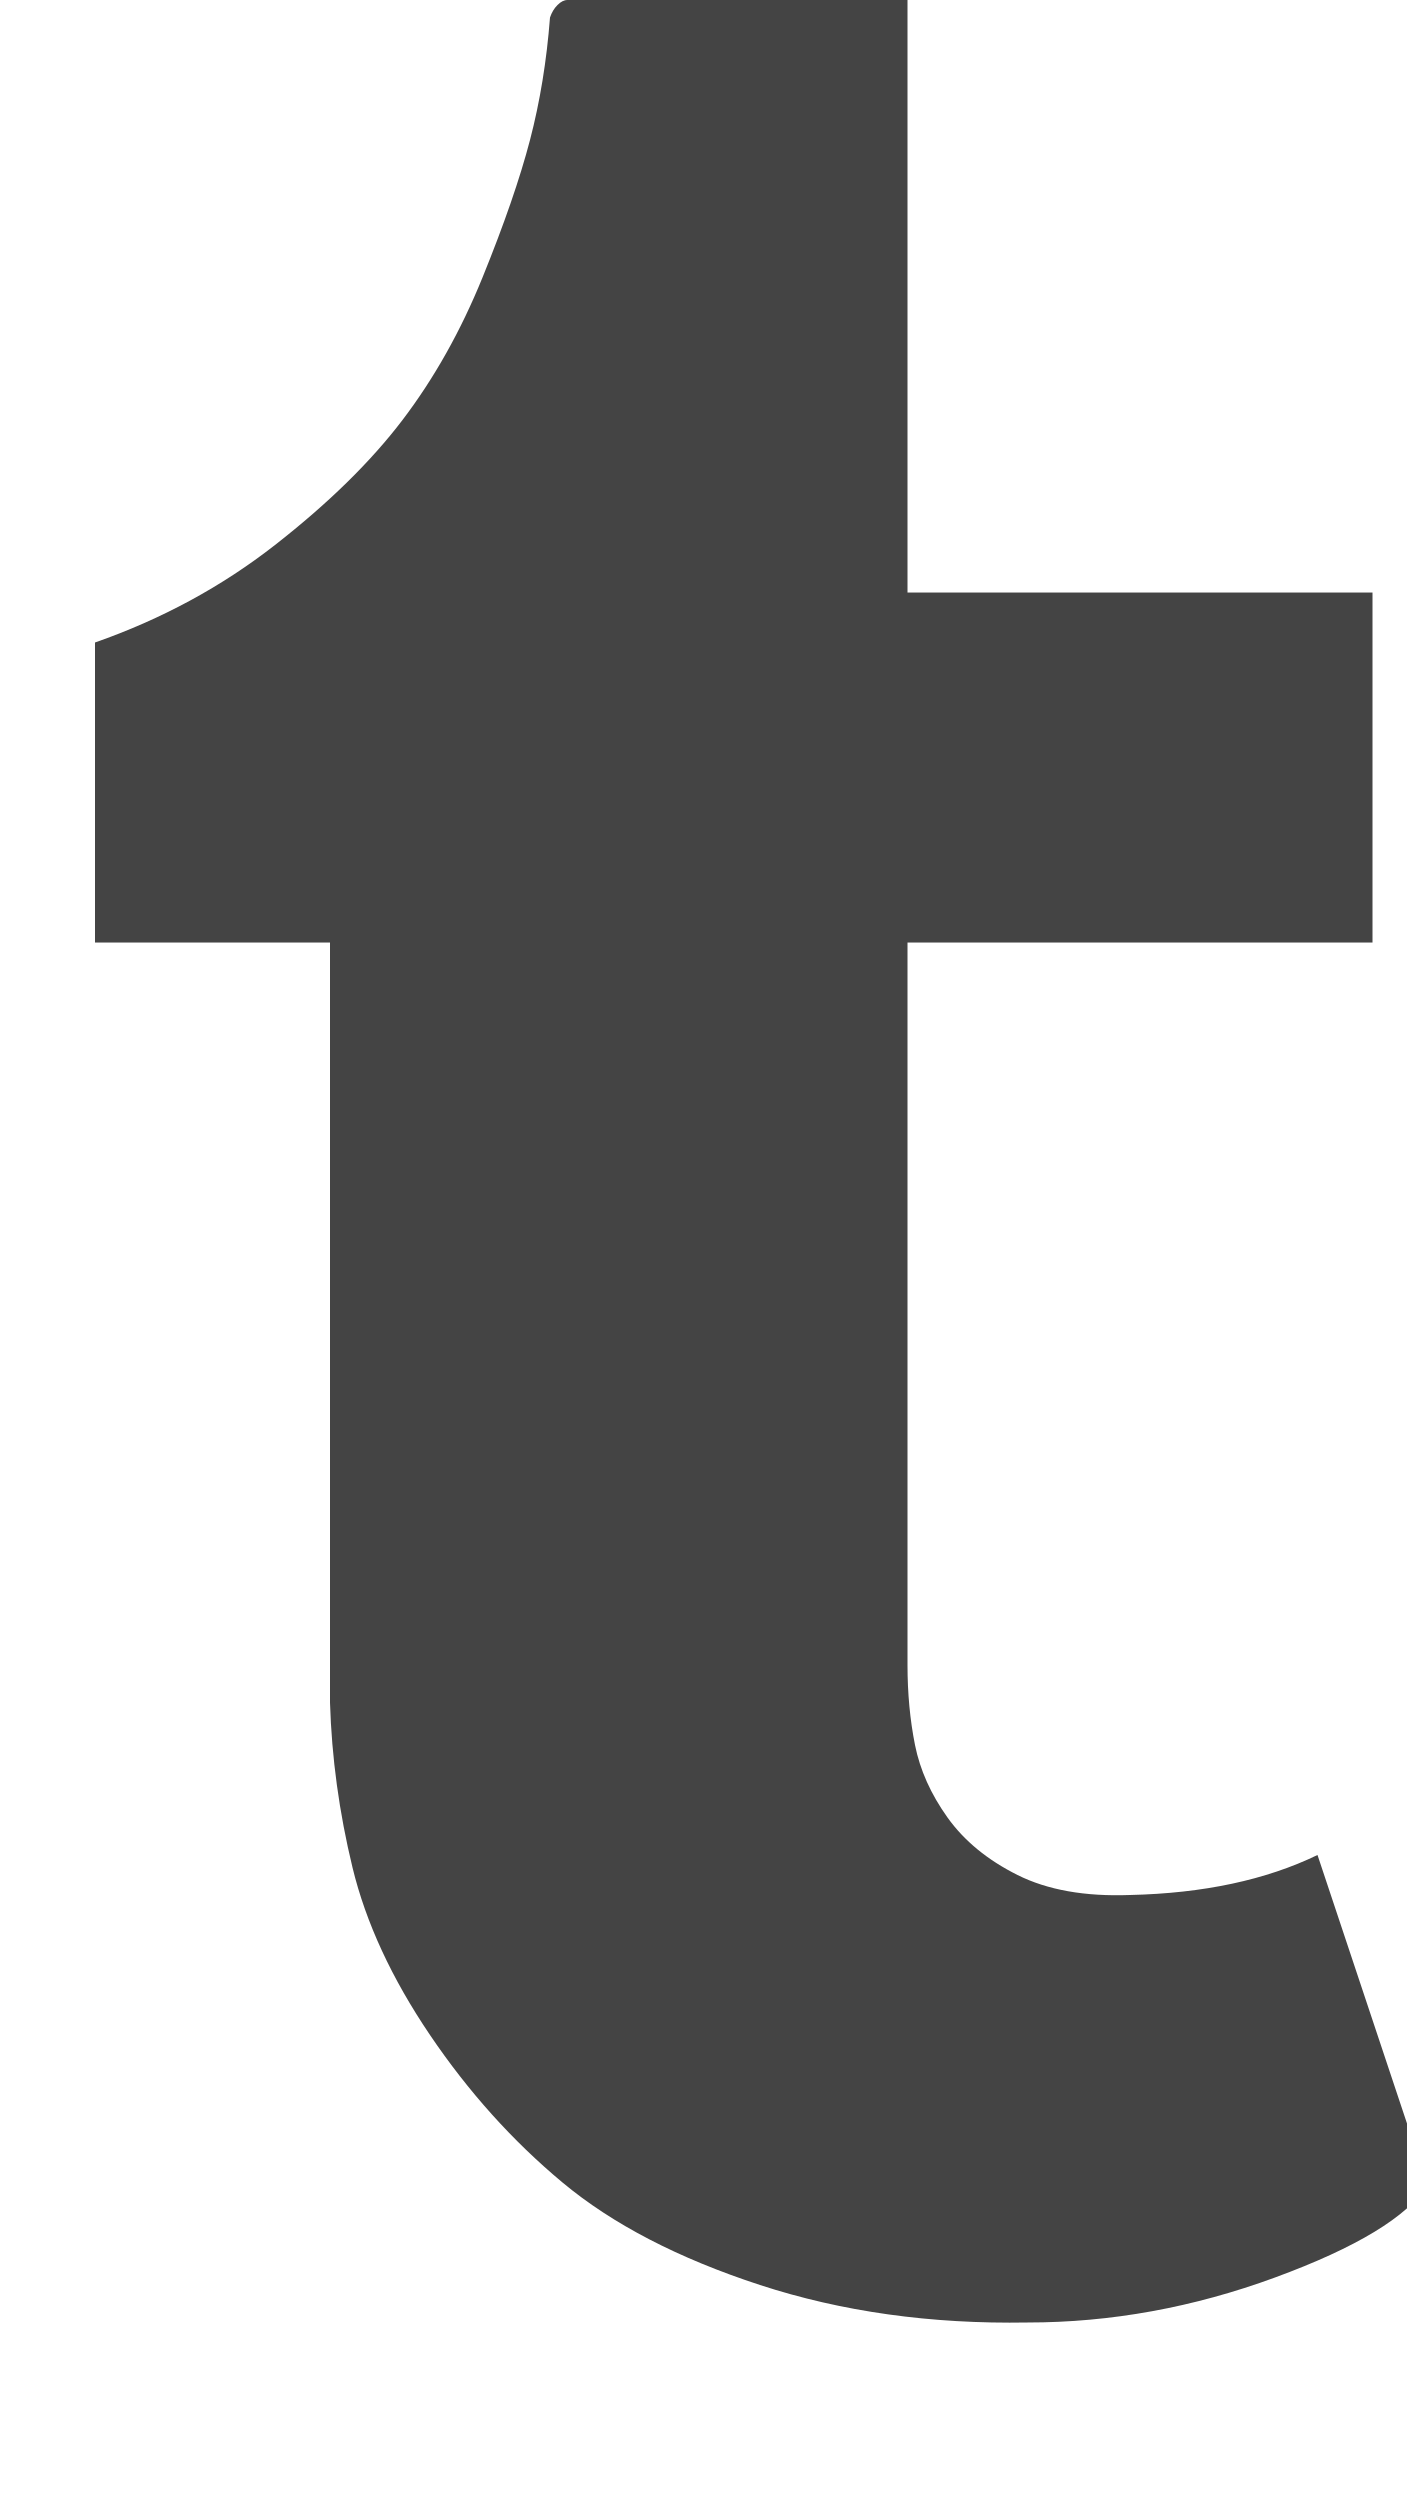
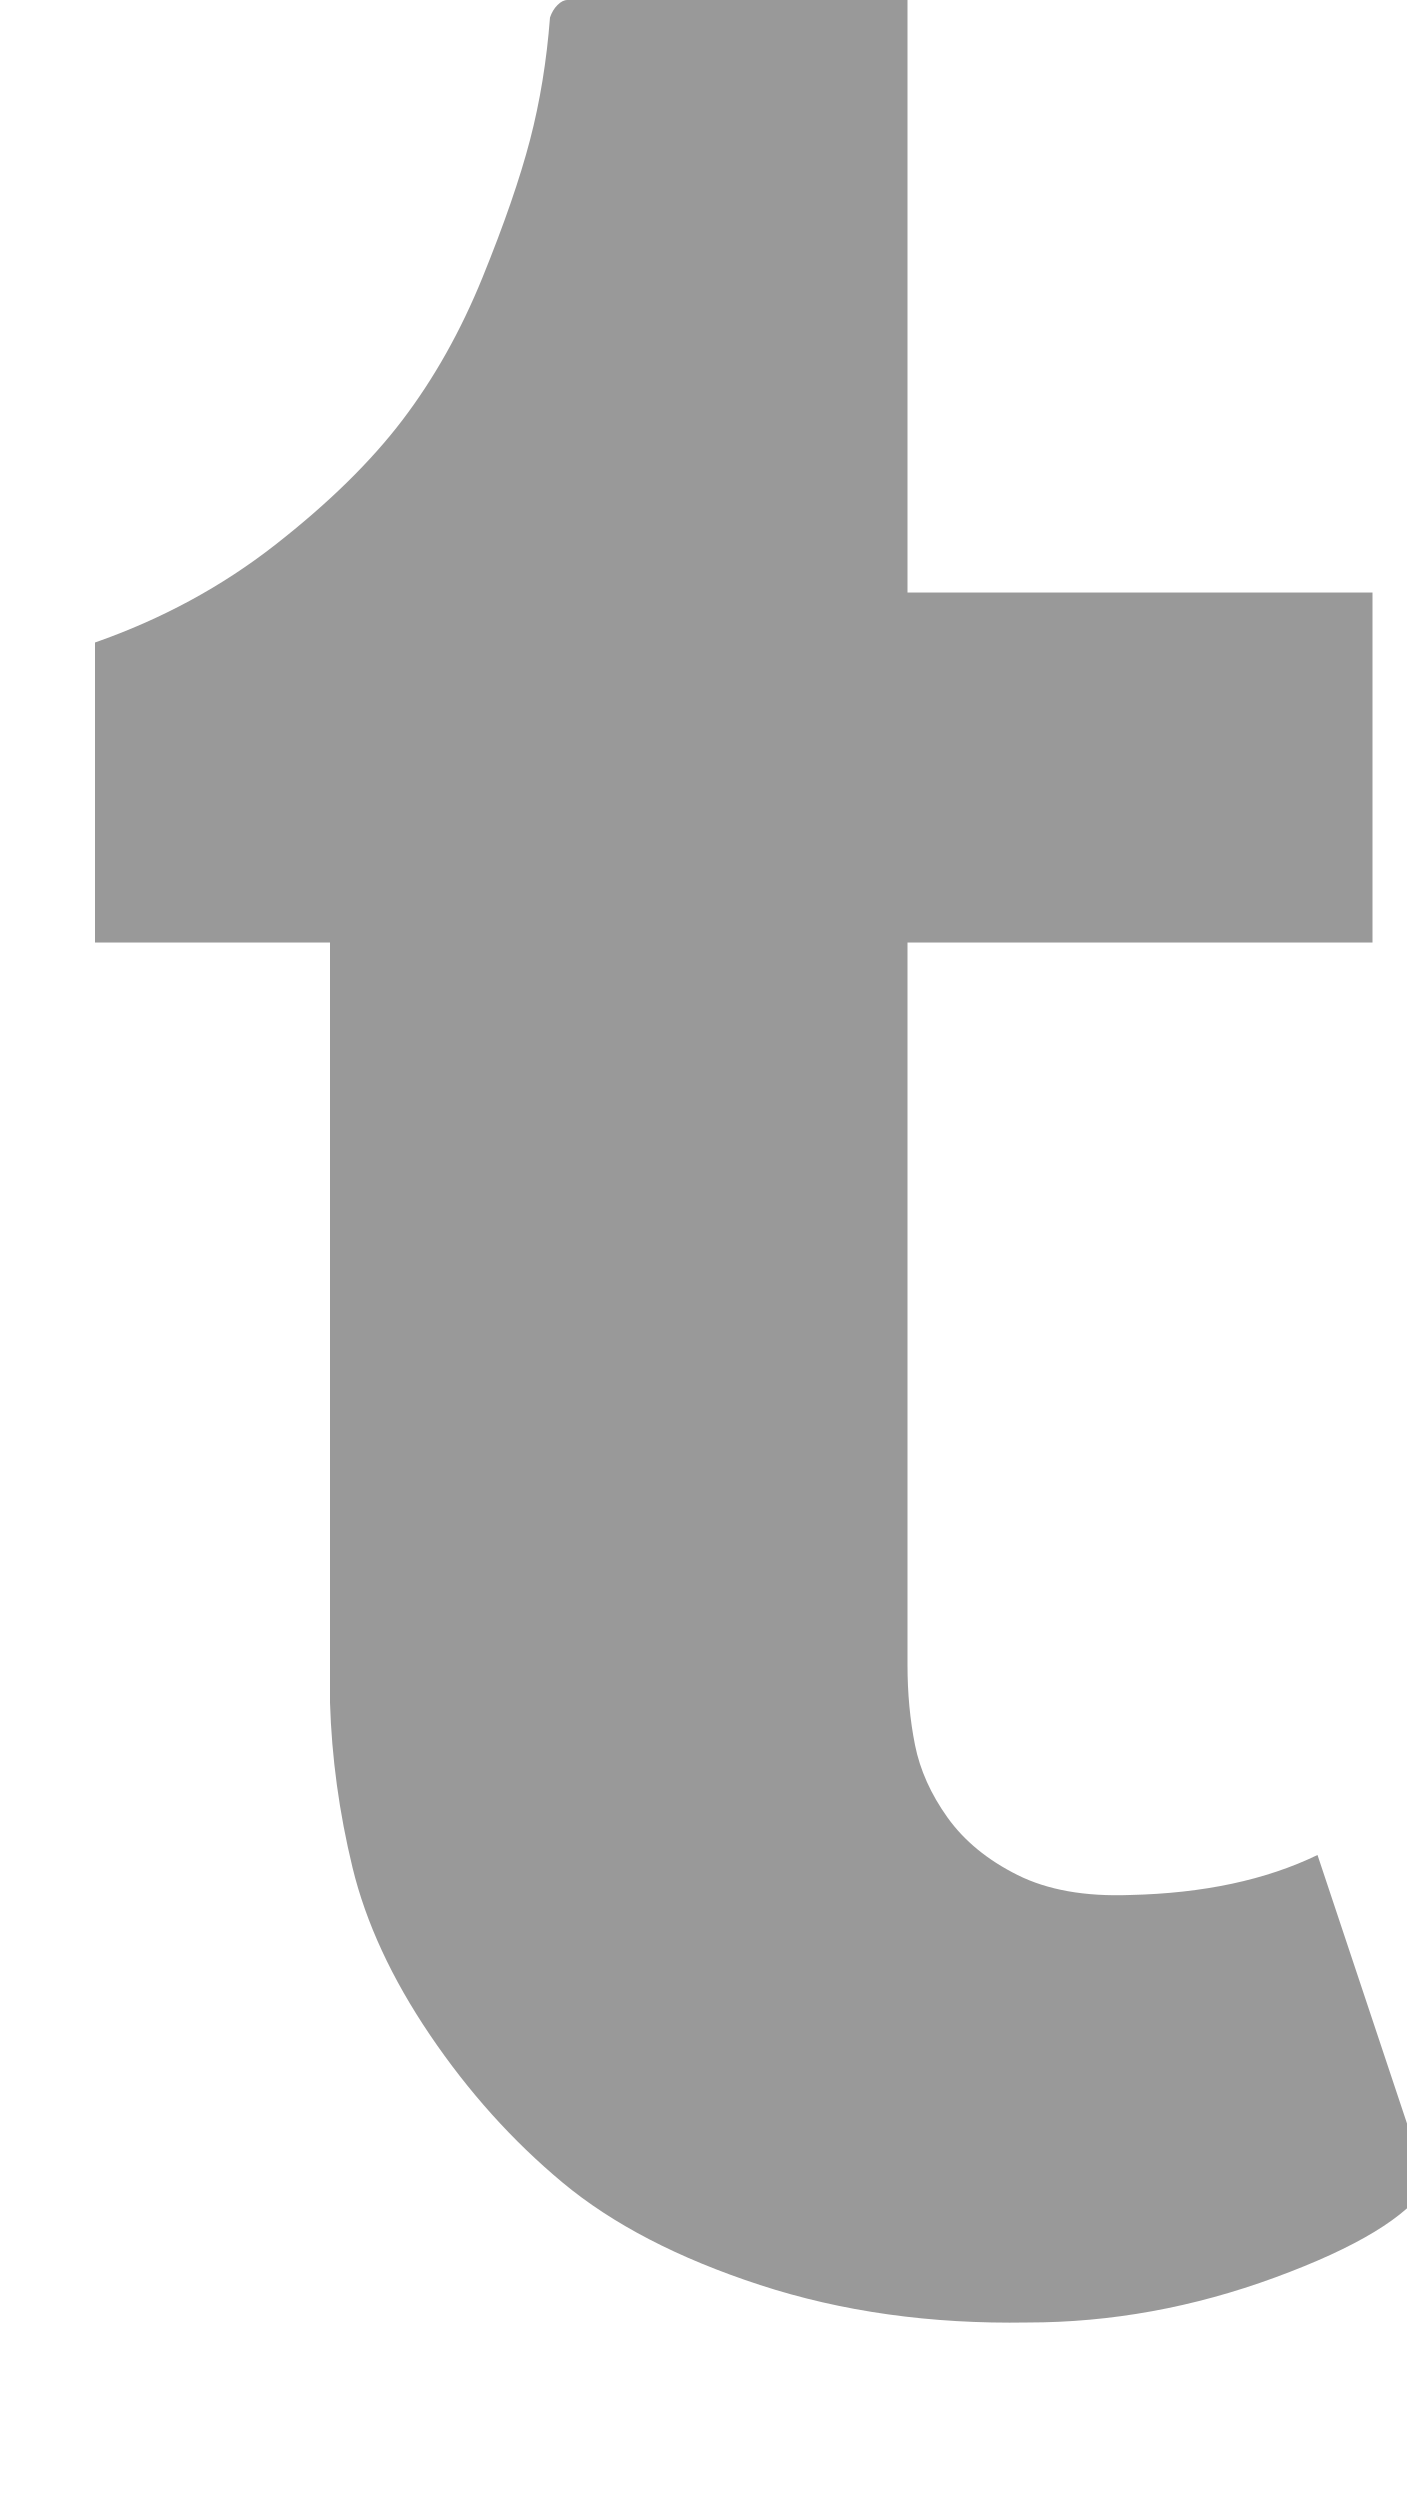
<svg xmlns="http://www.w3.org/2000/svg" version="1.1" width="18" height="32" viewBox="0 0 18 32">
-   <path d="M16.864 23.744l1.408 4.224q-0.384 0.608-1.952 1.184t-3.168 0.576q-1.856 0.032-3.424-0.48t-2.528-1.312-1.696-1.888-0.992-2.144-0.288-2.112v-9.728h-3.008v-3.84q1.28-0.448 2.304-1.248t1.632-1.6 1.024-1.824 0.608-1.76 0.256-1.568q0.032-0.096 0.096-0.16t0.128-0.064h4.352v7.584h5.952v4.48h-5.952v9.248q0 0.544 0.096 1.024t0.416 0.928 0.896 0.736 1.44 0.256q1.408-0.032 2.4-0.512z" fill="#444444" />
+   <path d="M16.864 23.744l1.408 4.224q-0.384 0.608-1.952 1.184t-3.168 0.576q-1.856 0.032-3.424-0.48t-2.528-1.312-1.696-1.888-0.992-2.144-0.288-2.112v-9.728h-3.008v-3.84q1.28-0.448 2.304-1.248t1.632-1.6 1.024-1.824 0.608-1.76 0.256-1.568q0.032-0.096 0.096-0.16t0.128-0.064h4.352v7.584h5.952v4.48h-5.952v9.248q0 0.544 0.096 1.024t0.416 0.928 0.896 0.736 1.44 0.256q1.408-0.032 2.4-0.512z" fill="#999" />
</svg>
